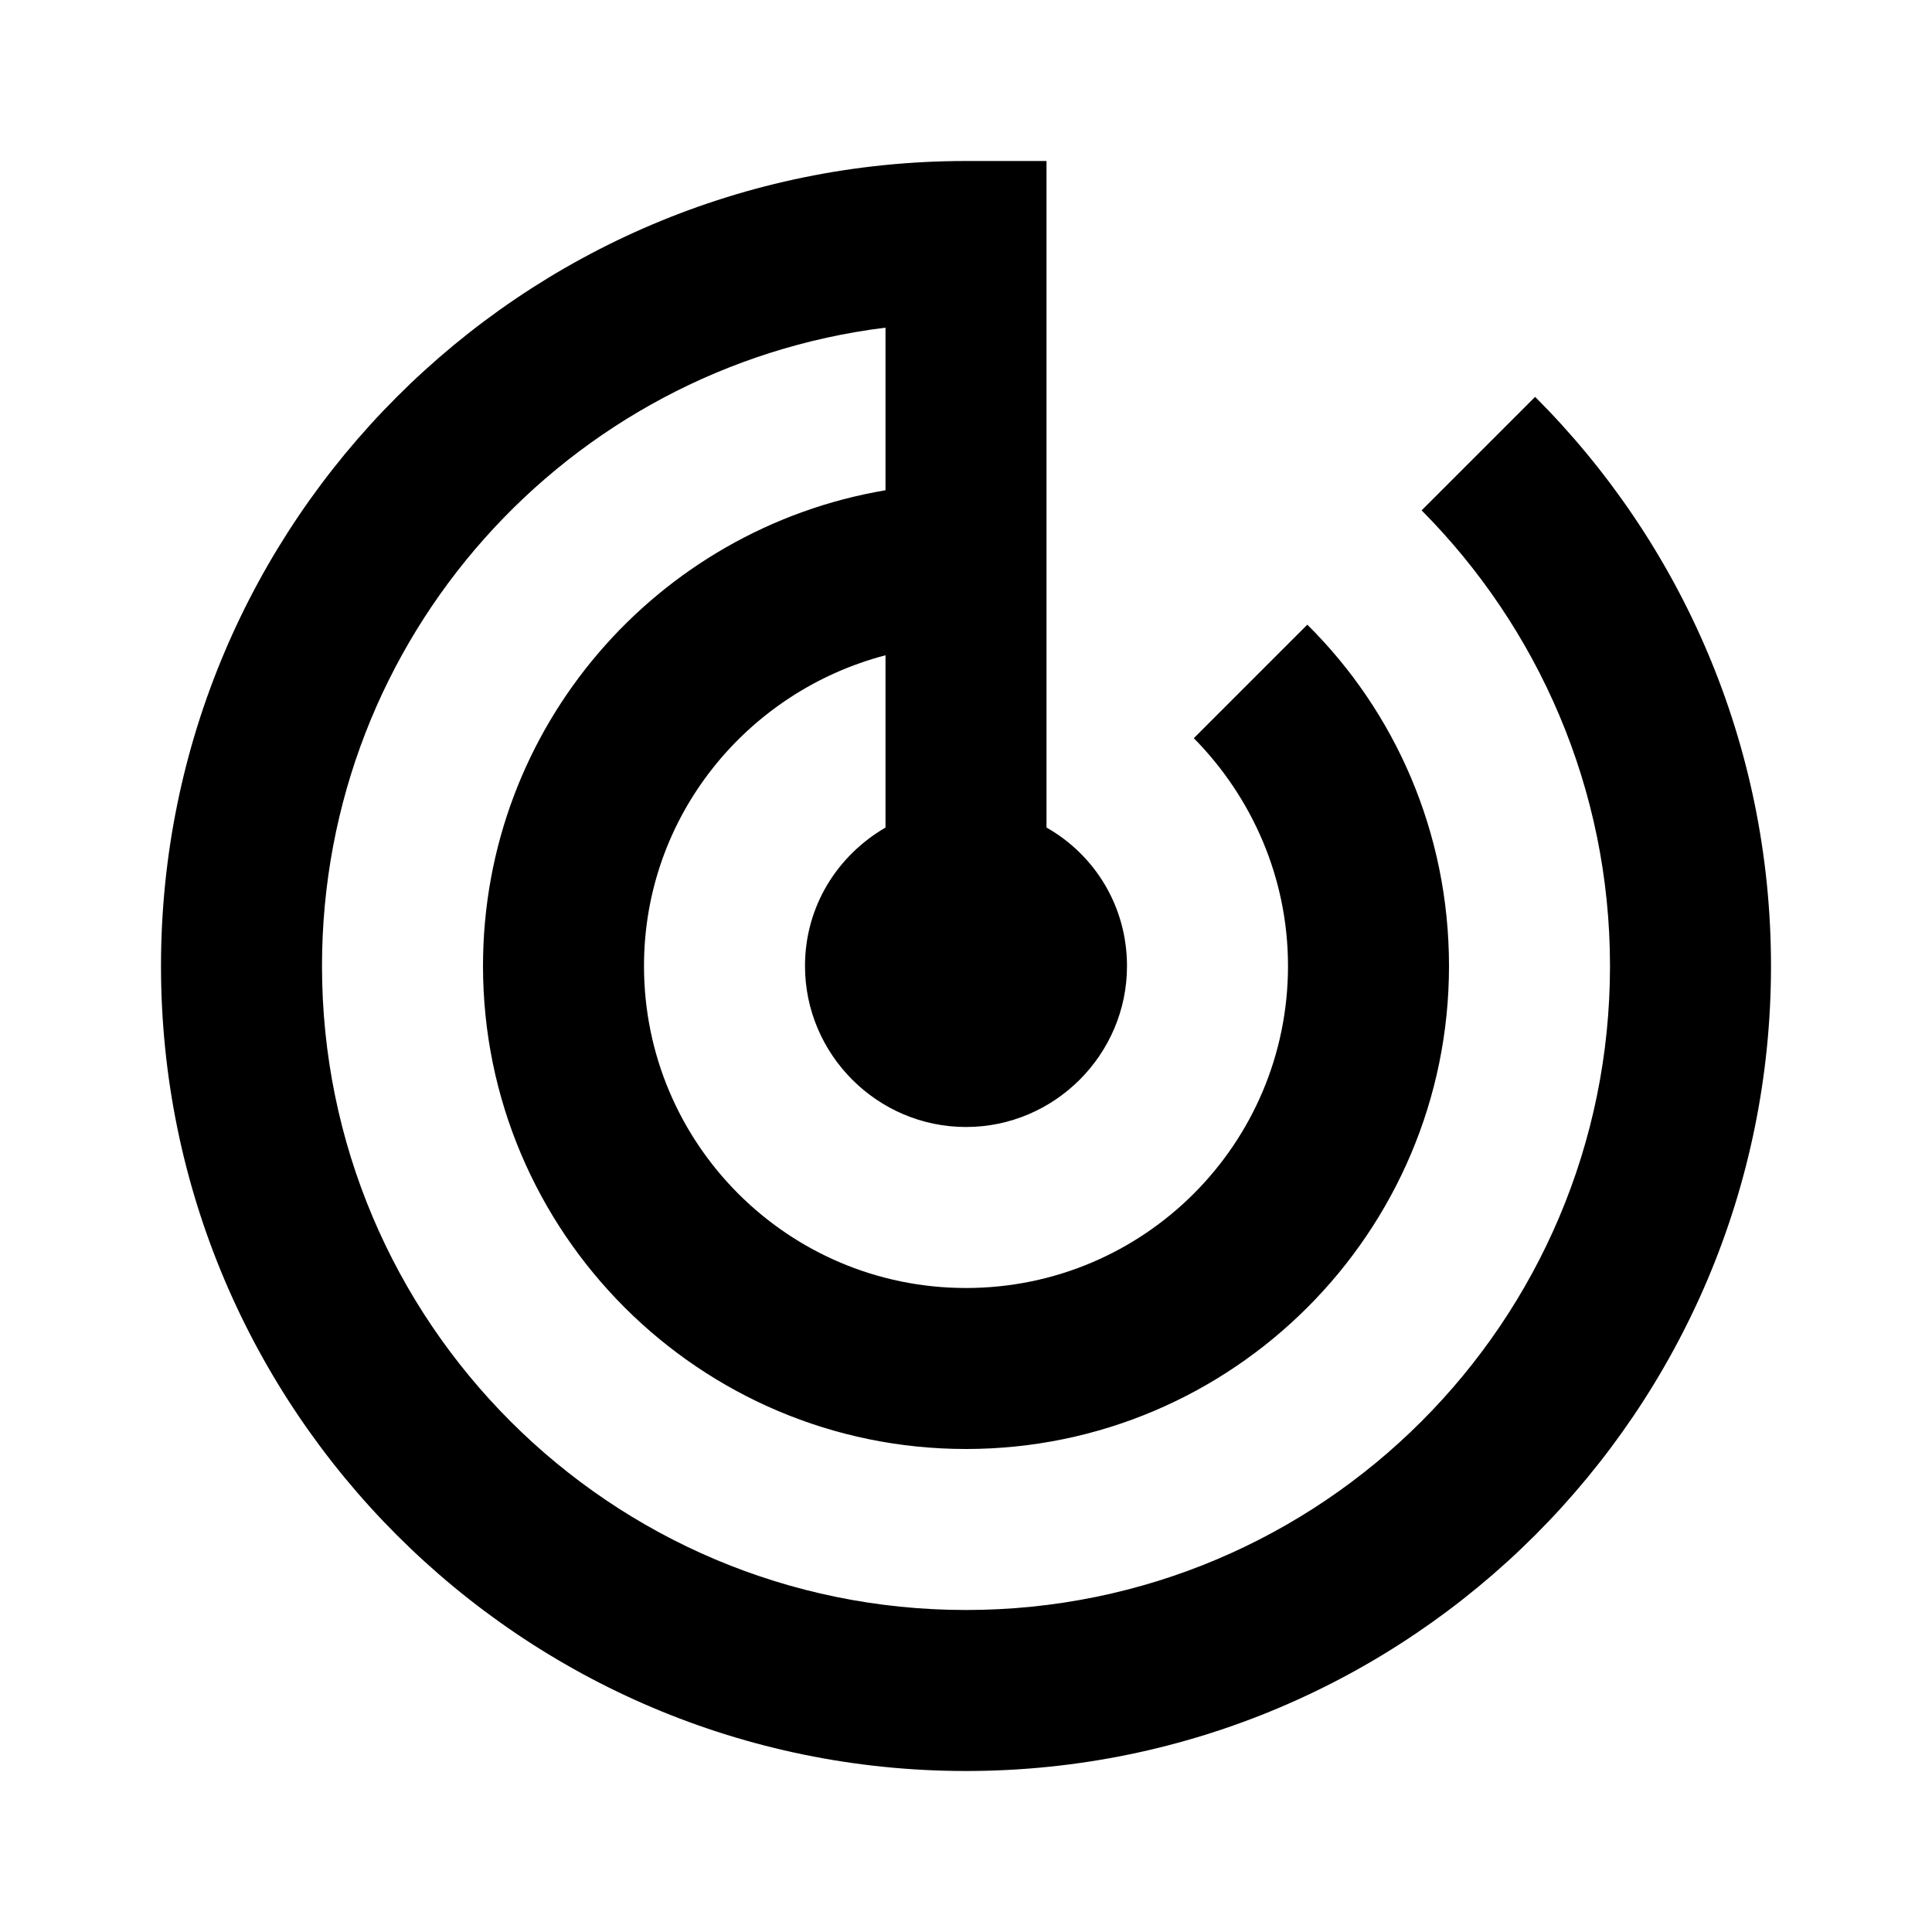
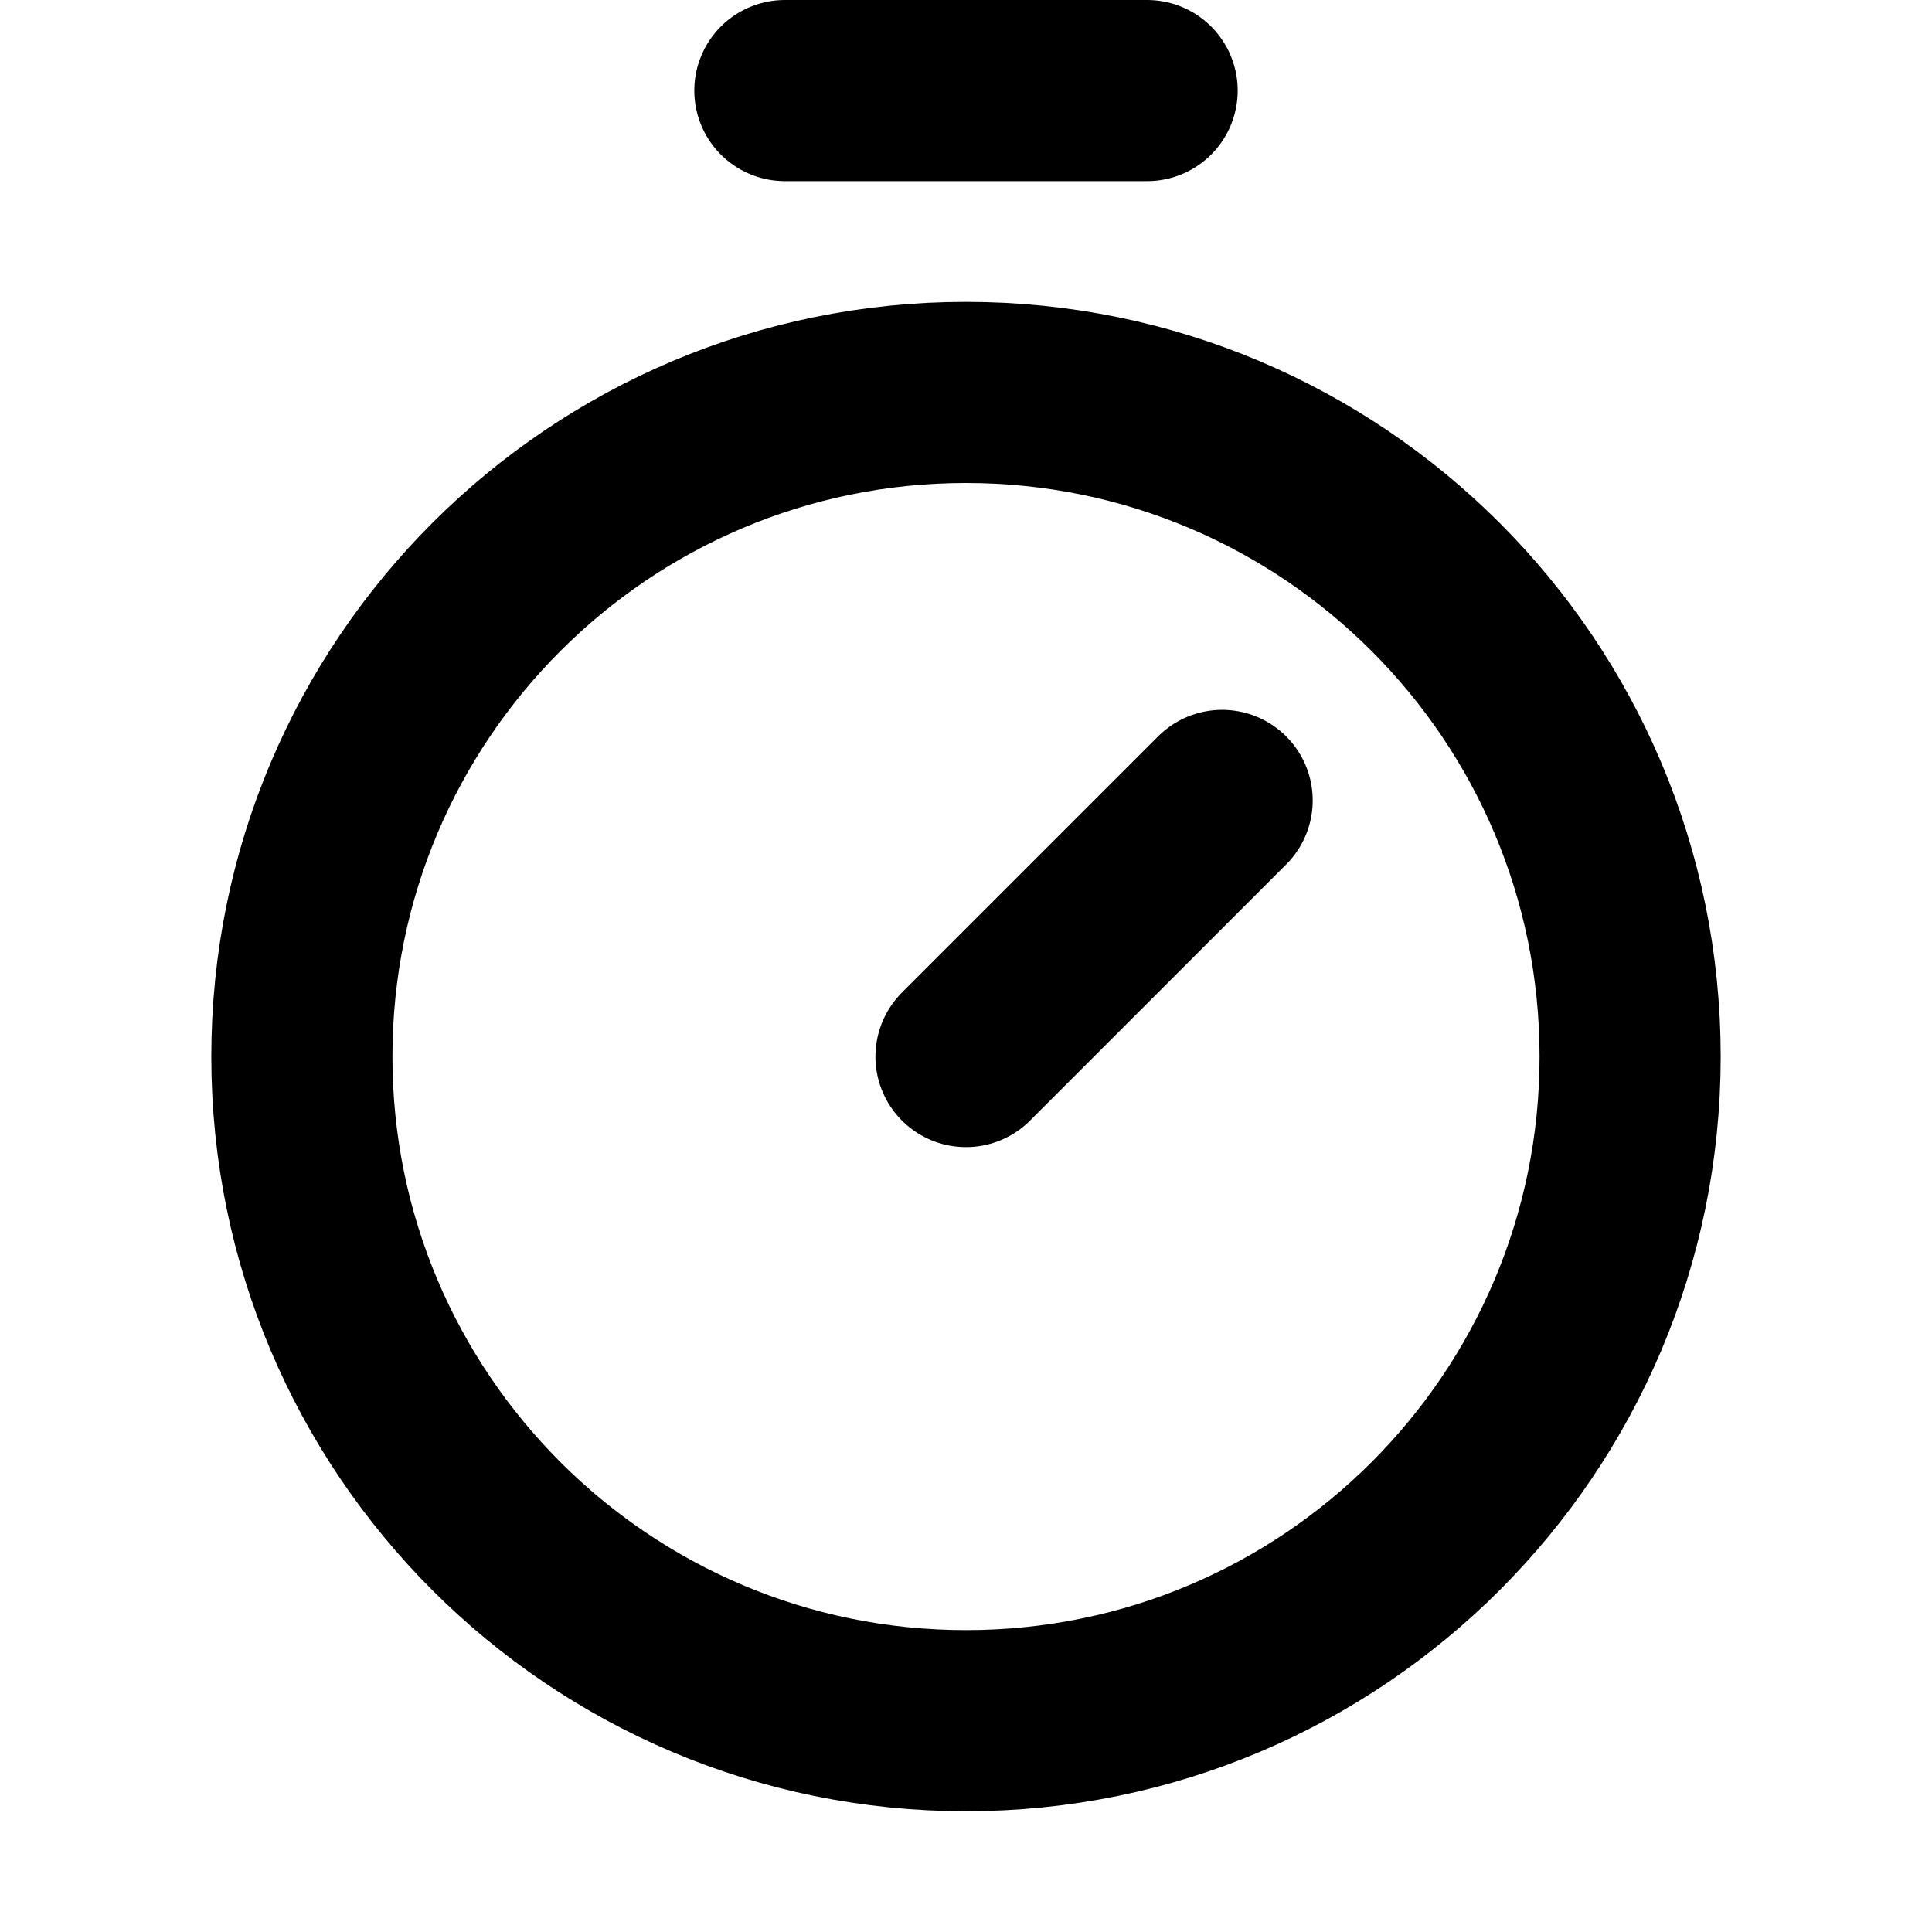
- <svg xmlns="http://www.w3.org/2000/svg" height="24" viewBox="0 0 24 24" width="24">
-   <path d="M0 0h24v24H0V0z" fill="none" />
-   <path d="M19.07 4.93l-1.41 1.41C19.1 7.79 20 9.79 20 12c0 4.42-3.58 8-8 8s-8-3.58-8-8c0-4.08 3.05-7.44 7-7.93v2.02C8.16 6.57 6 9.03 6 12c0 3.31 2.69 6 6 6s6-2.69 6-6c0-1.66-.67-3.16-1.76-4.24l-1.41 1.41C15.55 9.9 16 10.9 16 12c0 2.21-1.79 4-4 4s-4-1.79-4-4c0-1.86 1.28-3.41 3-3.86v2.14c-.6.35-1 .98-1 1.72 0 1.1.9 2 2 2s2-.9 2-2c0-.74-.4-1.38-1-1.72V2h-1C6.48 2 2 6.48 2 12s4.48 10 10 10 10-4.48 10-10c0-2.76-1.12-5.26-2.93-7.07z" />
+ <svg xmlns="http://www.w3.org/2000/svg" width="192" height="192" fill="#000000" viewBox="0 0 256 256">
+   <rect width="256" height="256" fill="none" />
+   <circle cx="128" cy="140" r="88" fill="none" stroke="#000000" stroke-linecap="round" stroke-linejoin="round" stroke-width="24" />
+   <line x1="128" y1="140" x2="161.941" y2="106.059" fill="none" stroke="#000000" stroke-linecap="round" stroke-linejoin="round" stroke-width="24" />
+   <line x1="104" y1="12" x2="152" y2="12" fill="none" stroke="#000000" stroke-linecap="round" stroke-linejoin="round" stroke-width="24" />
</svg>
